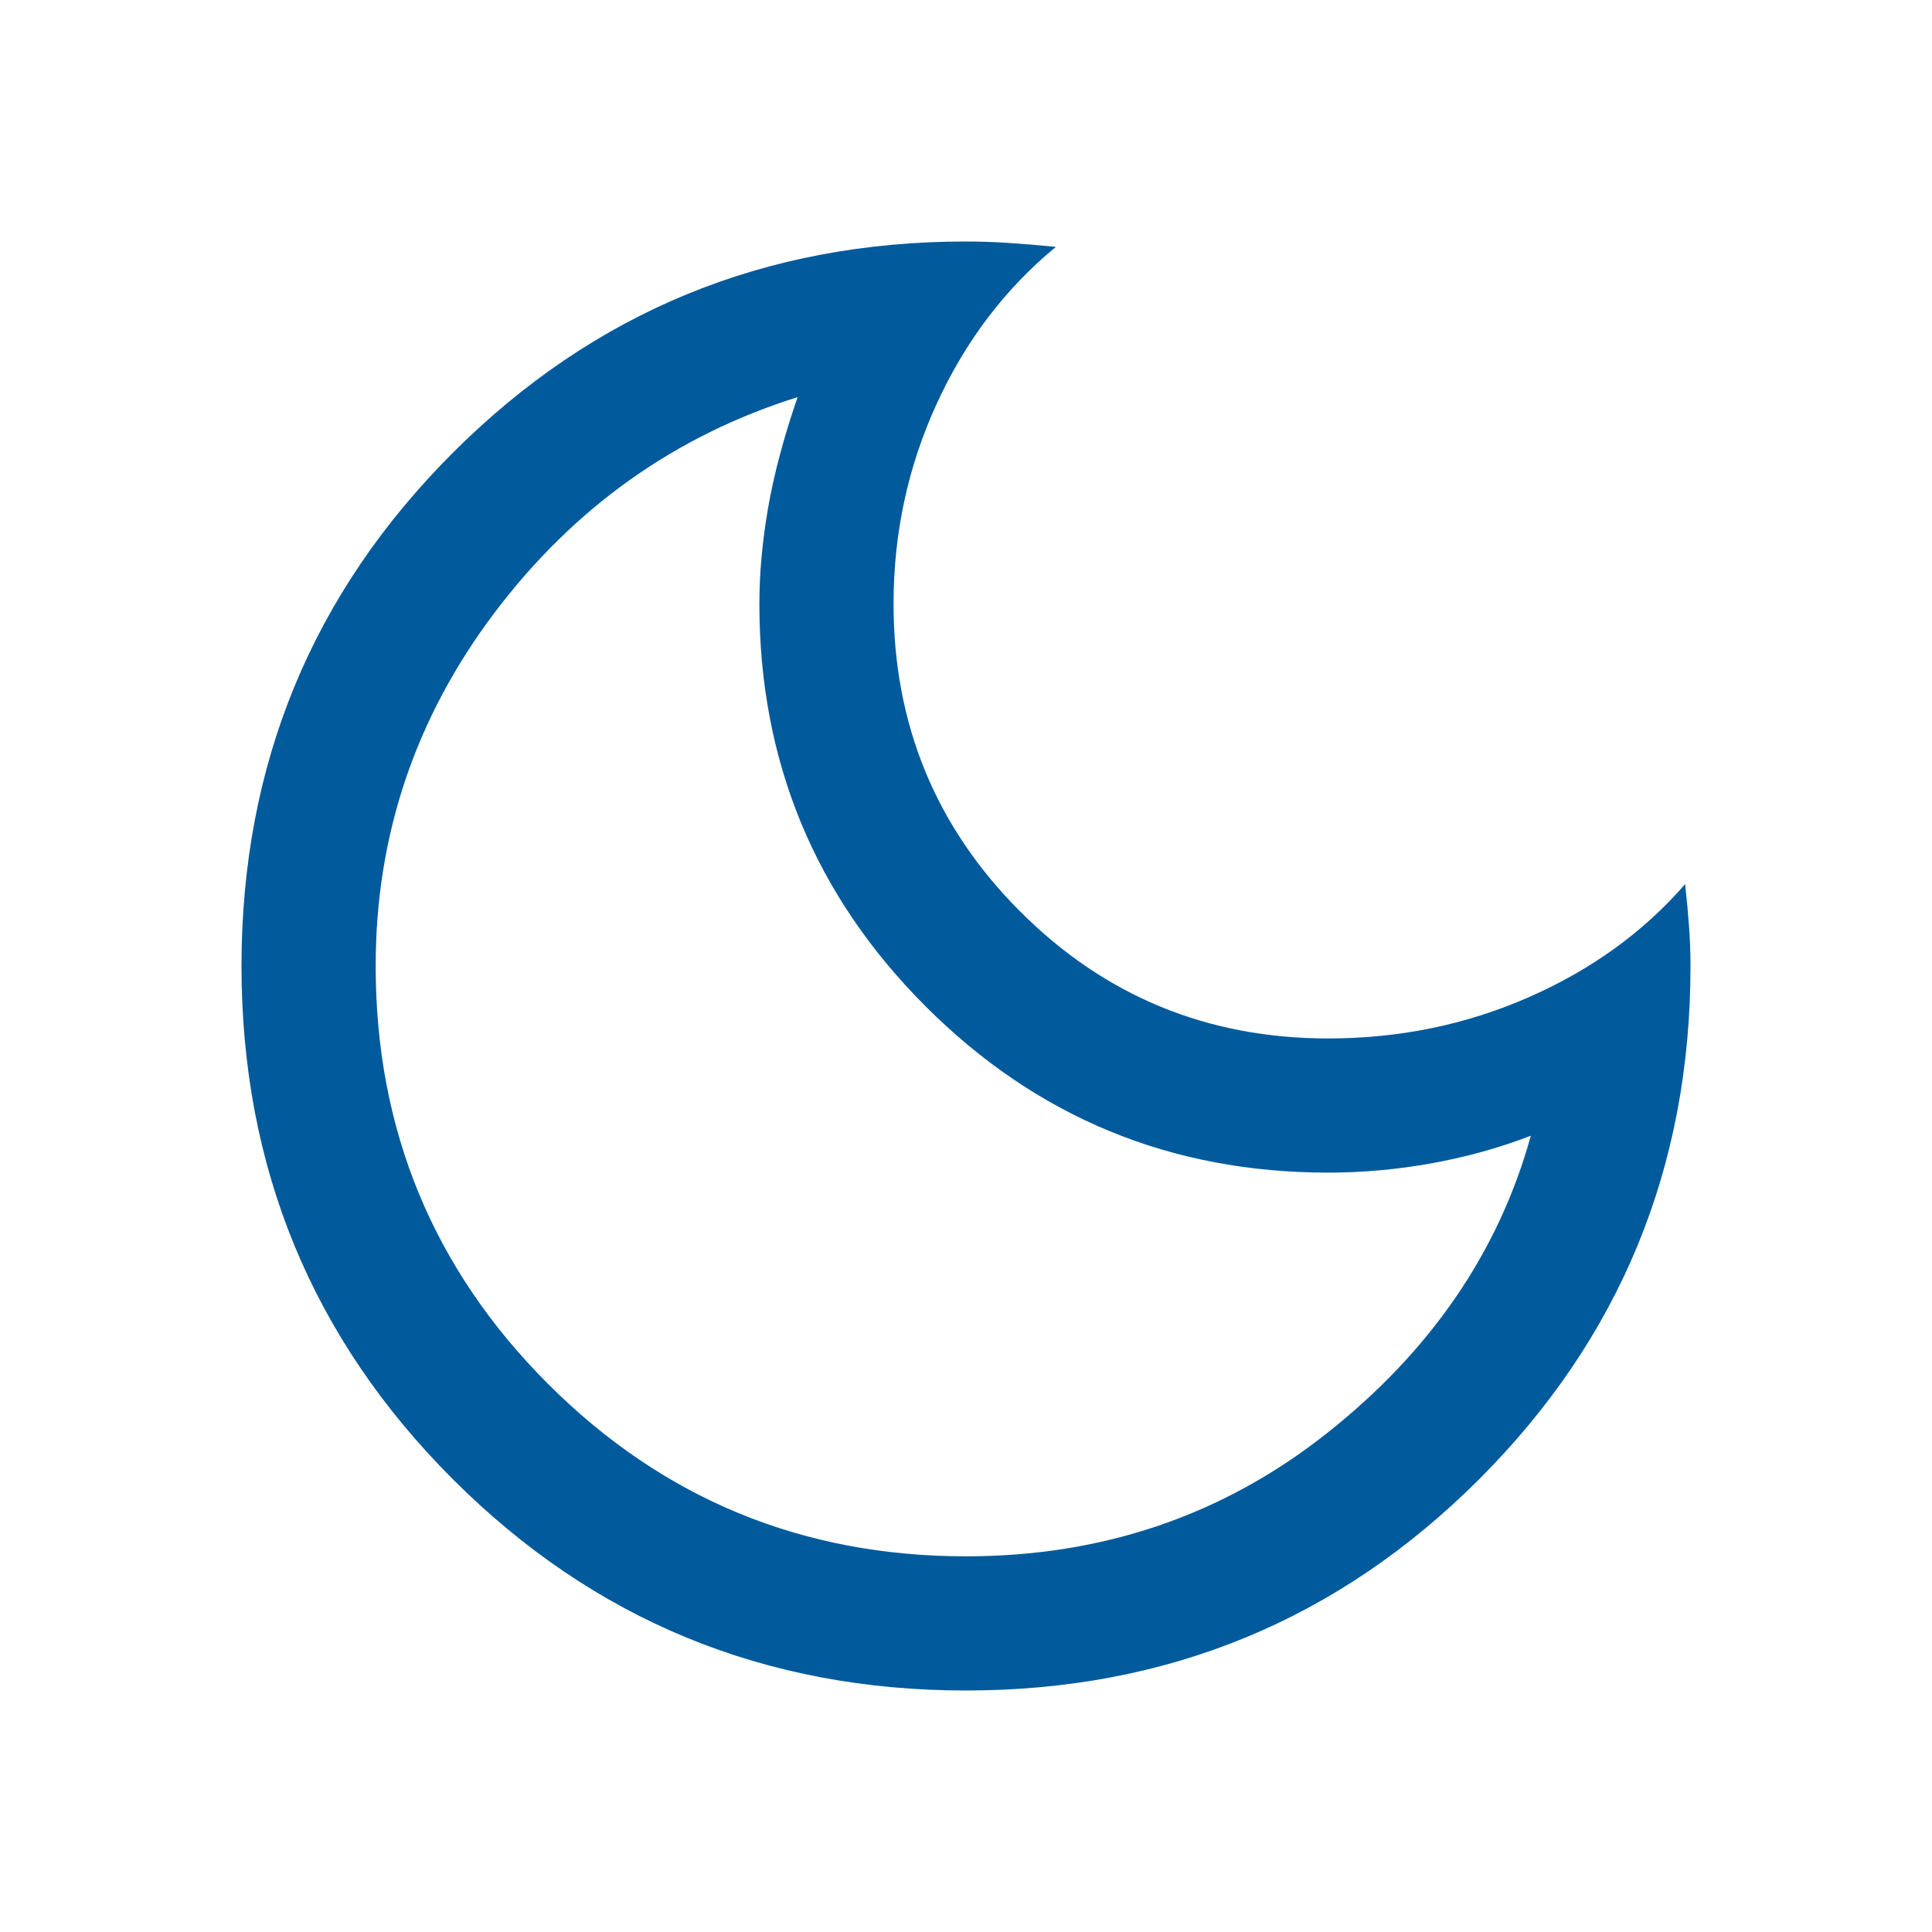
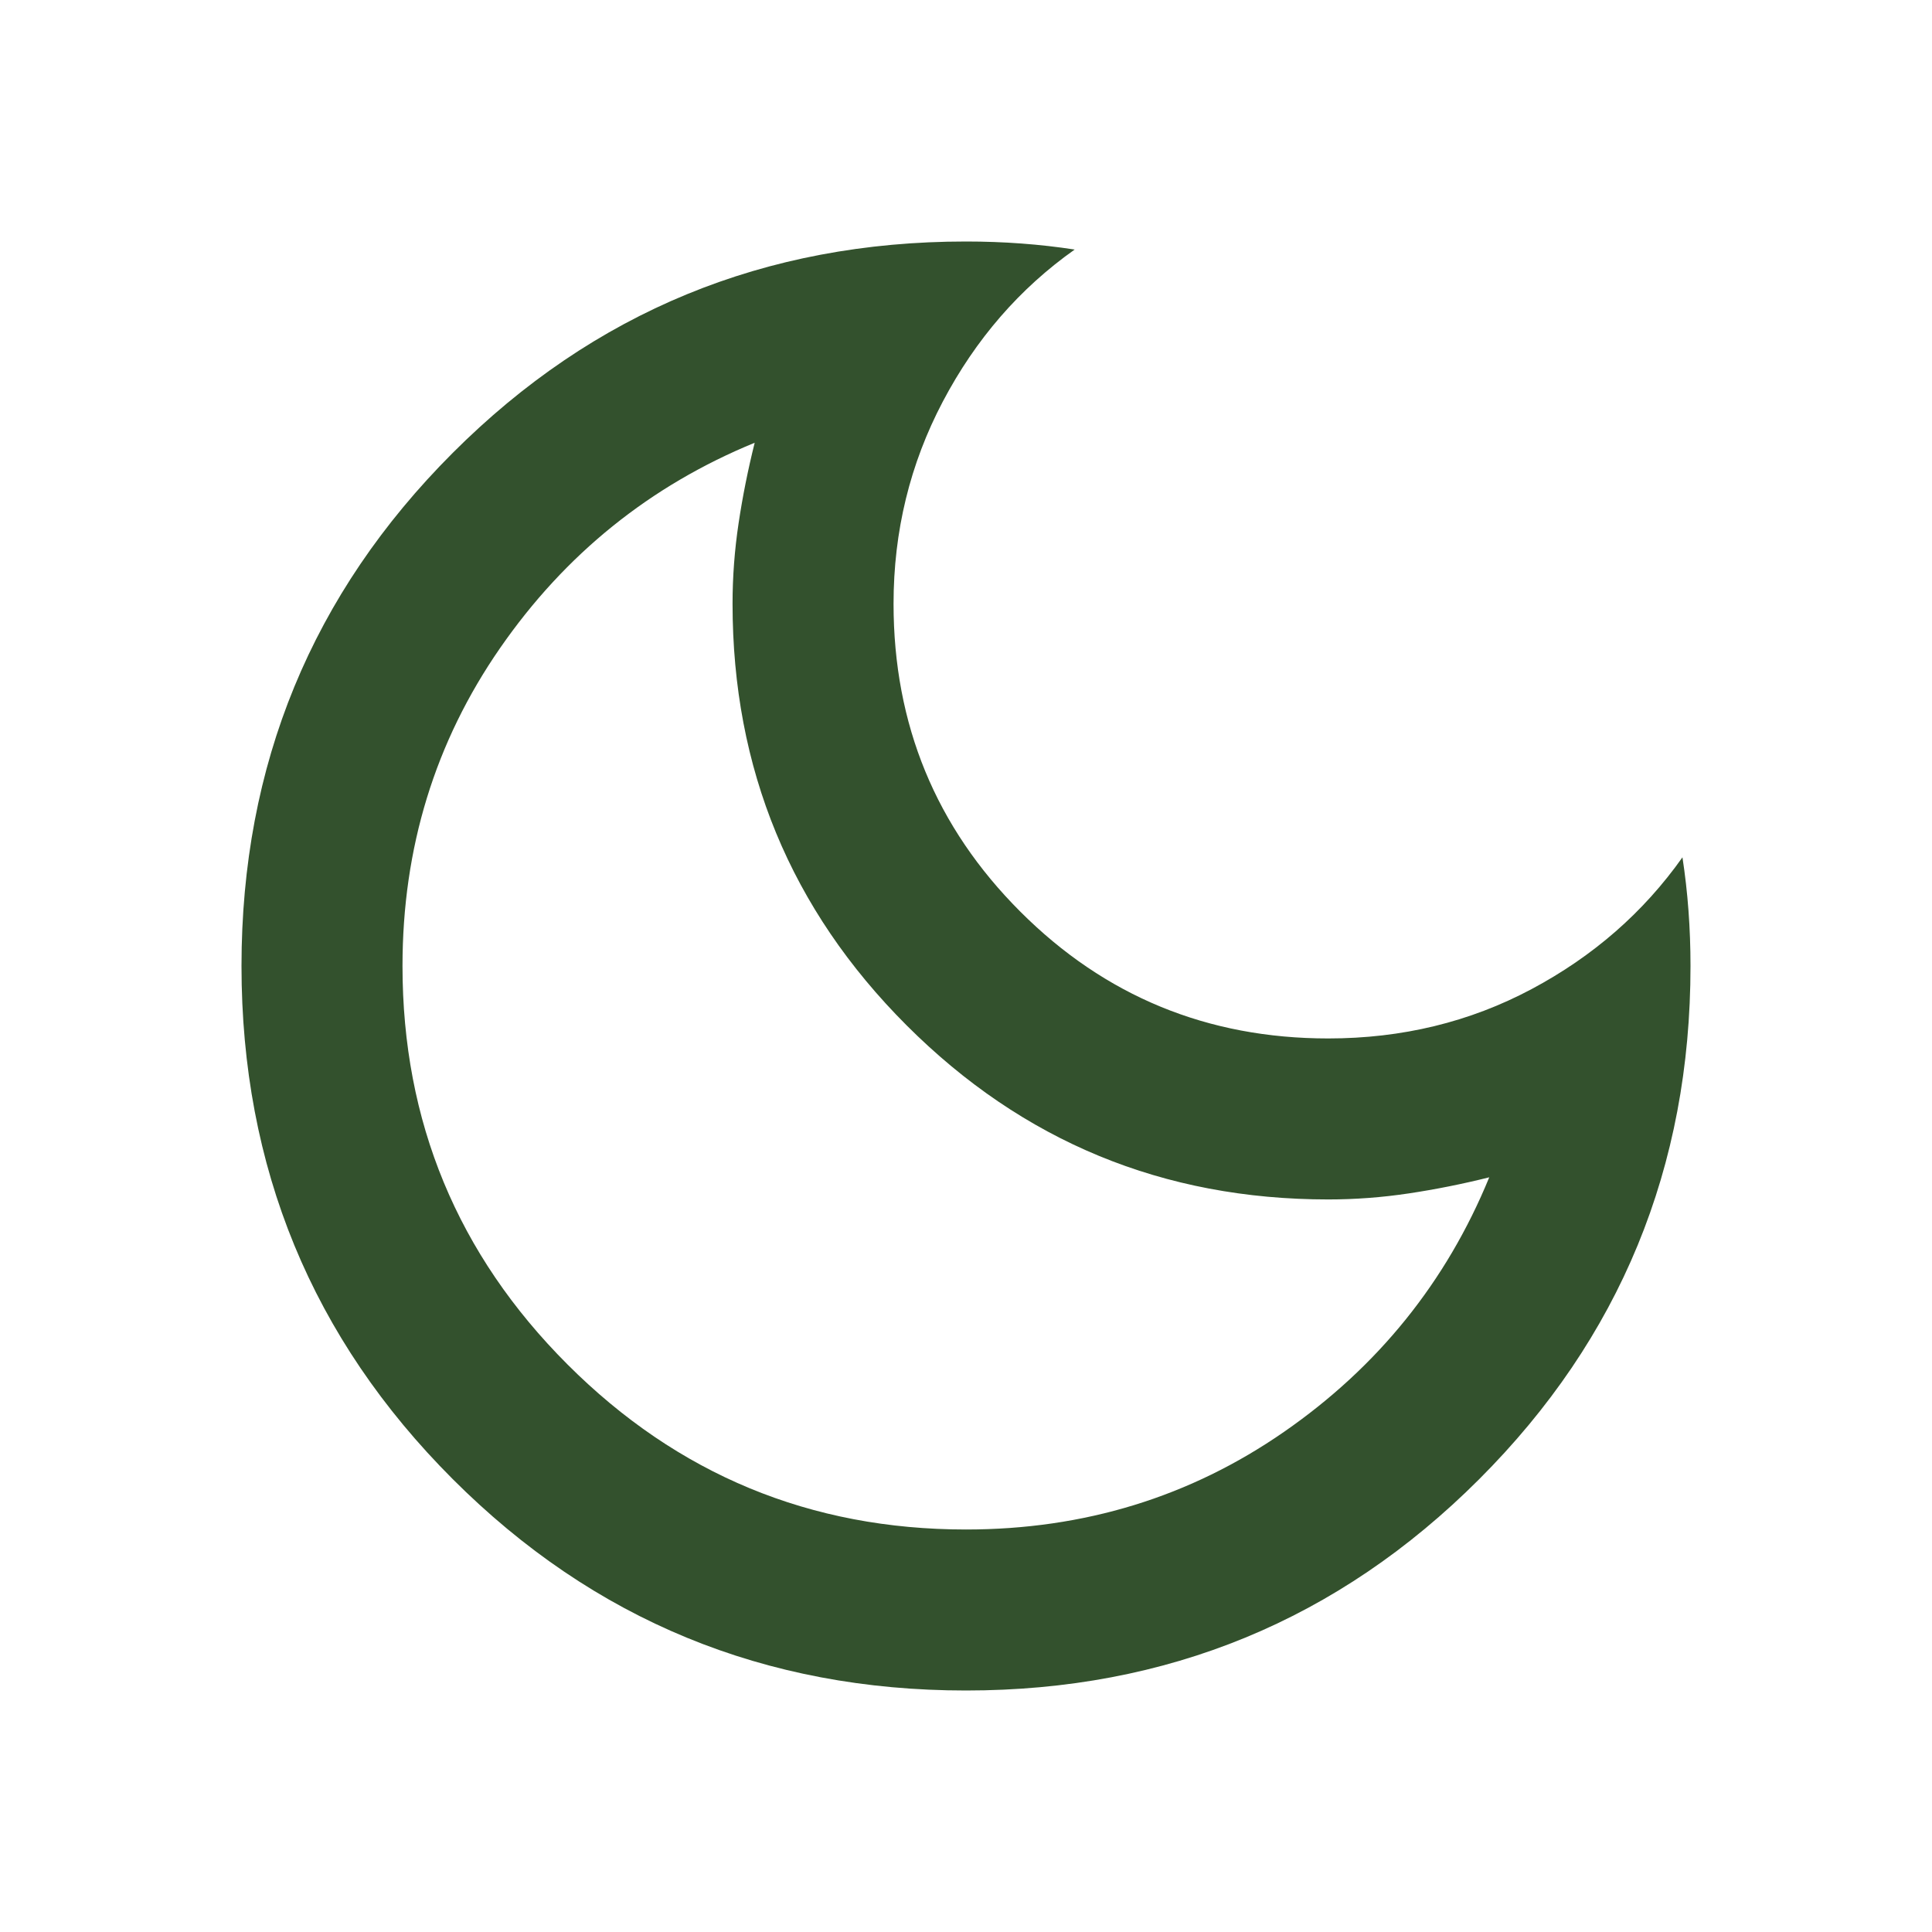
- <svg xmlns="http://www.w3.org/2000/svg" height="40px" viewBox="0 -960 960 960" width="40px" fill="#005A9C">
-   <path d="M480-120q-150 0-255-105T120-480q0-150 105-255t255-105q10 0 20.5.67 10.5.66 24.17 2-37.67 31-59.17 77.83T444-660q0 90 63 153t153 63q53 0 99.67-20.5 46.66-20.5 77.66-56.17 1.34 12.34 2 21.84.67 9.5.67 18.83 0 150-105 255T480-120Zm0-66.67q102 0 179.33-61.16Q736.67-309 760.67-395.67q-23.34 9-49.11 13.67-25.78 4.67-51.56 4.67-117.46 0-200.06-82.61-82.61-82.6-82.61-200.06 0-22.67 4.34-47.67 4.33-25 14.66-55-91.33 28.67-150.5 107-59.16 78.34-59.16 175.67 0 122 85.66 207.67Q358-186.67 480-186.67Zm-6-288Z" />
+ <svg xmlns="http://www.w3.org/2000/svg" height="24px" viewBox="0 -960 960 960" width="24px" fill="#33512D">
+   <path d="M480-120q-150 0-255-105T120-480q0-150 105-255t255-105q14 0 27.5 1t26.5 3q-41 29-65.5 75.5T444-660q0 90 63 153t153 63q55 0 101-24.5t75-65.5q2 13 3 26.5t1 27.5q0 150-105 255T480-120Zm0-80q88 0 158-48.5T740-375q-20 5-40 8t-40 3q-123 0-209.5-86.5T364-660q0-20 3-40t8-40q-78 32-126.5 102T200-480q0 116 82 198t198 82Zm-10-270Z" />
</svg>
